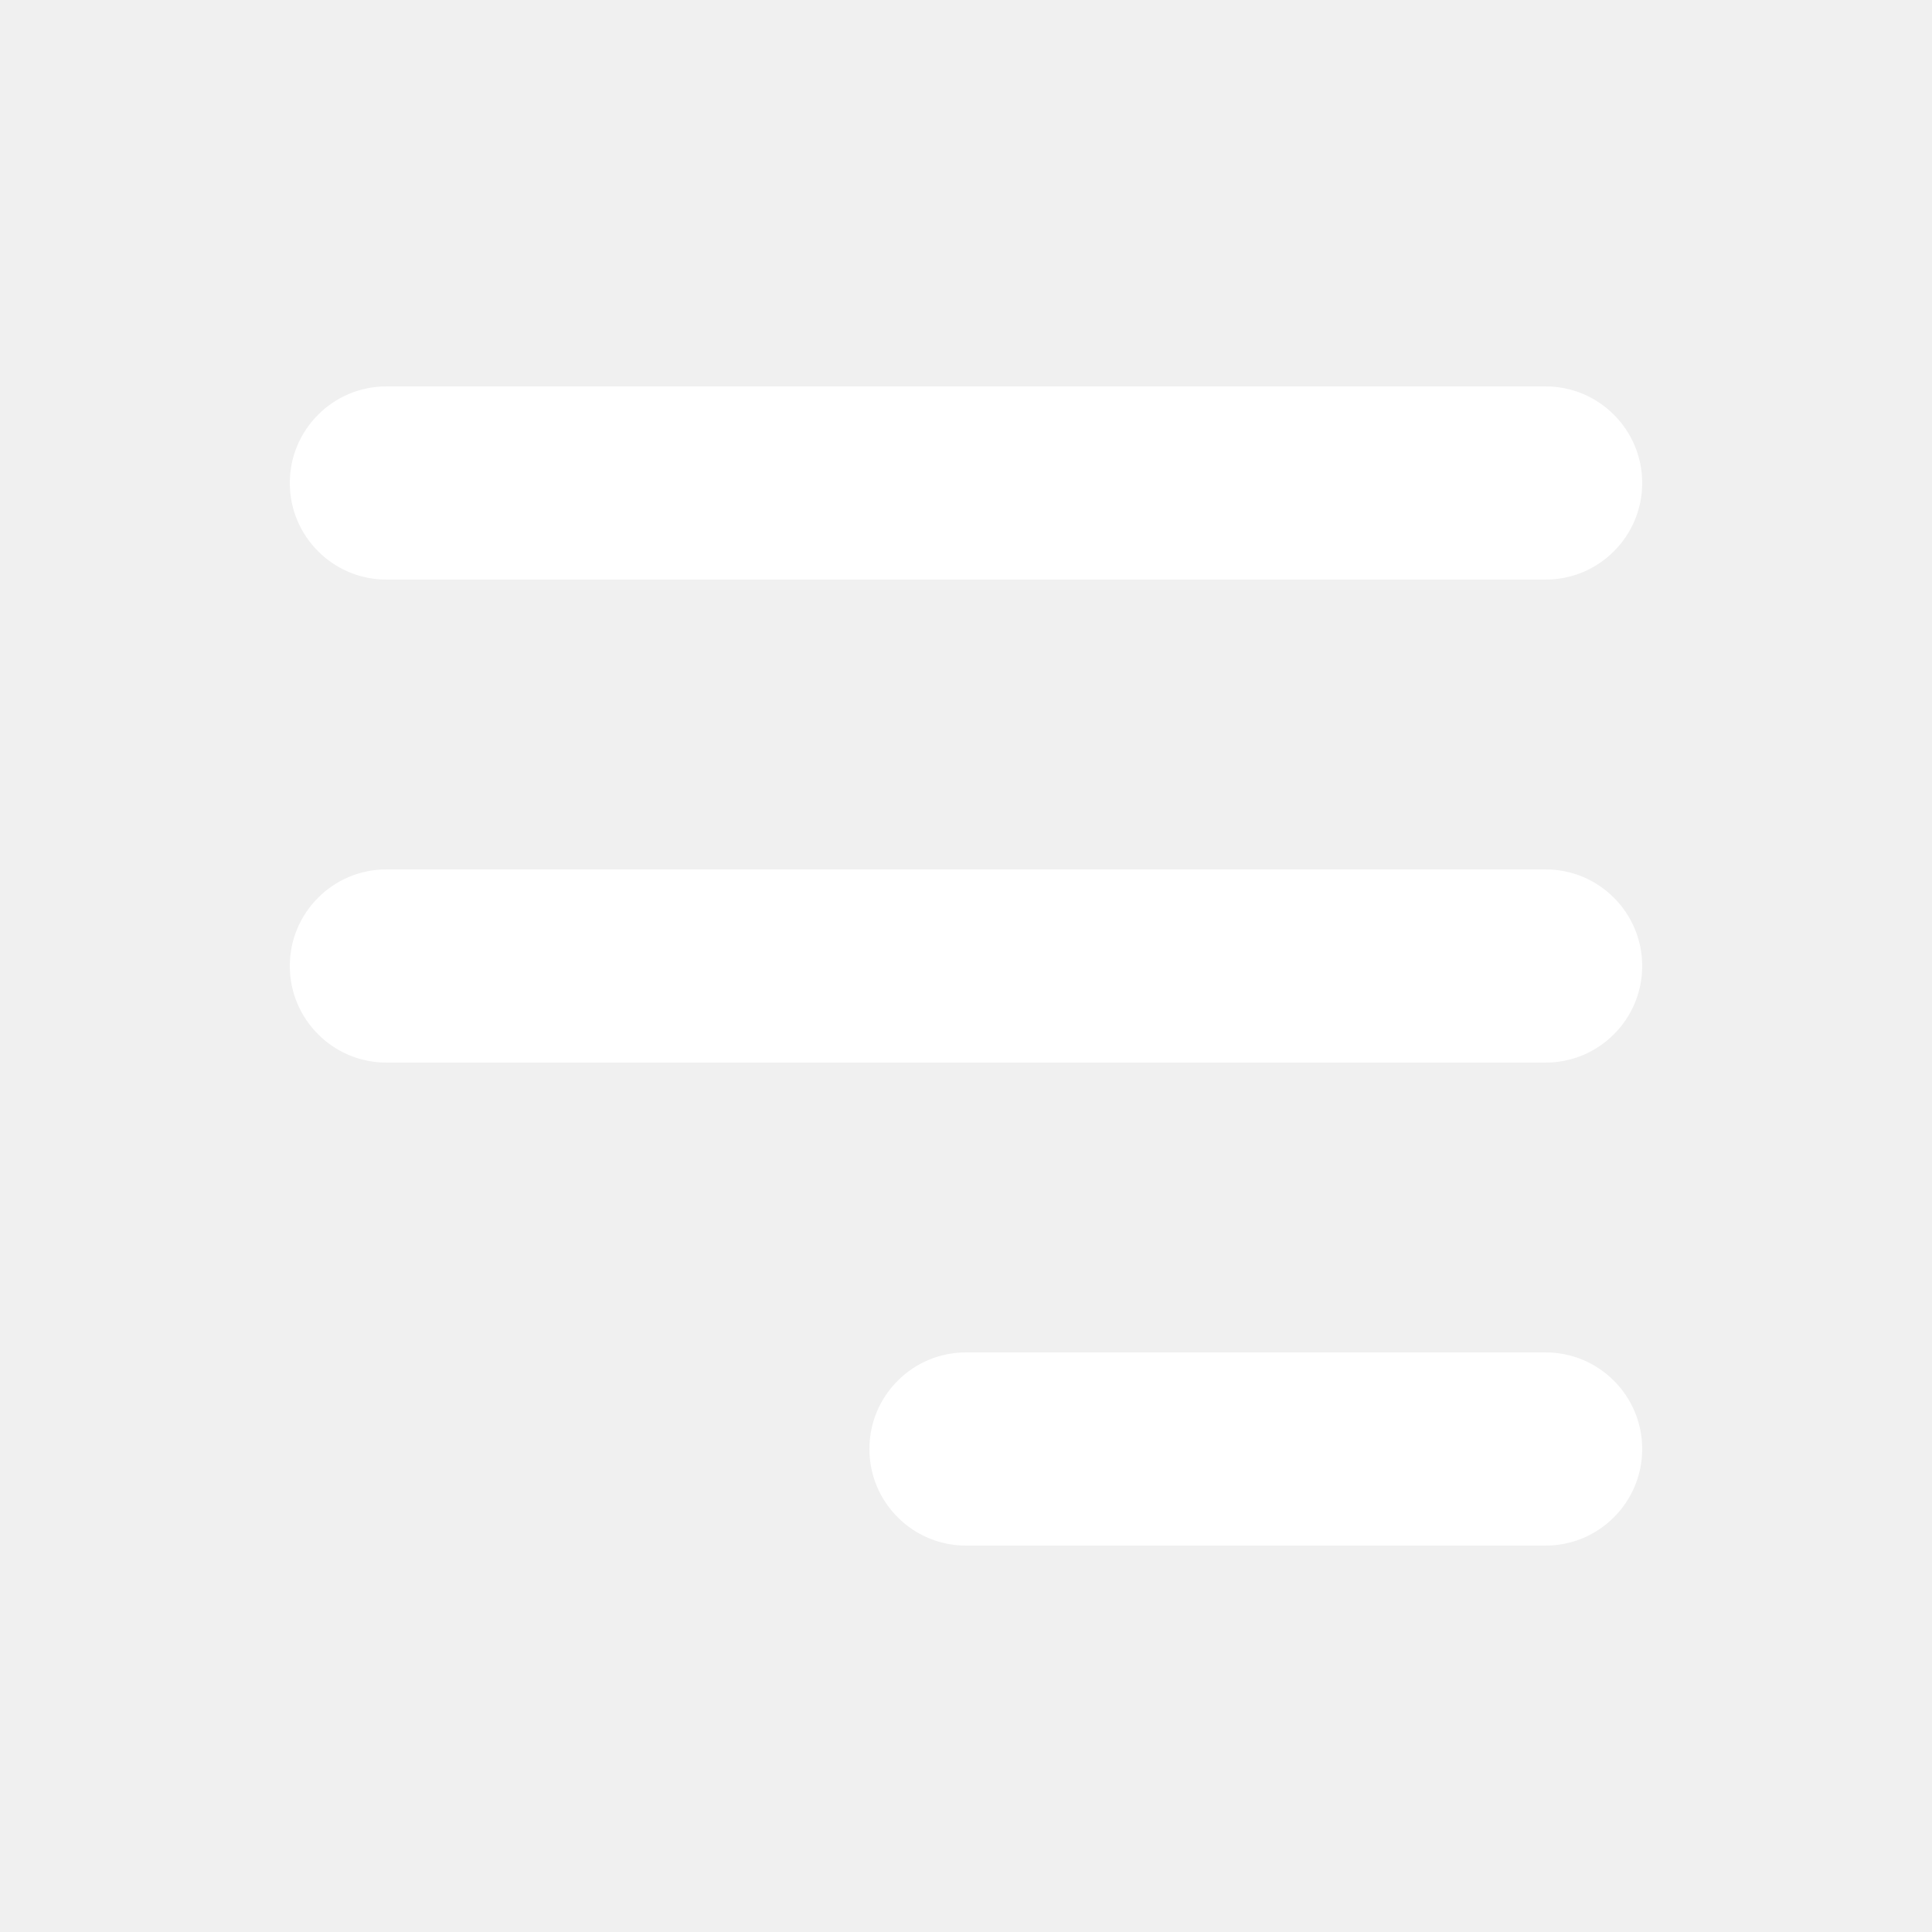
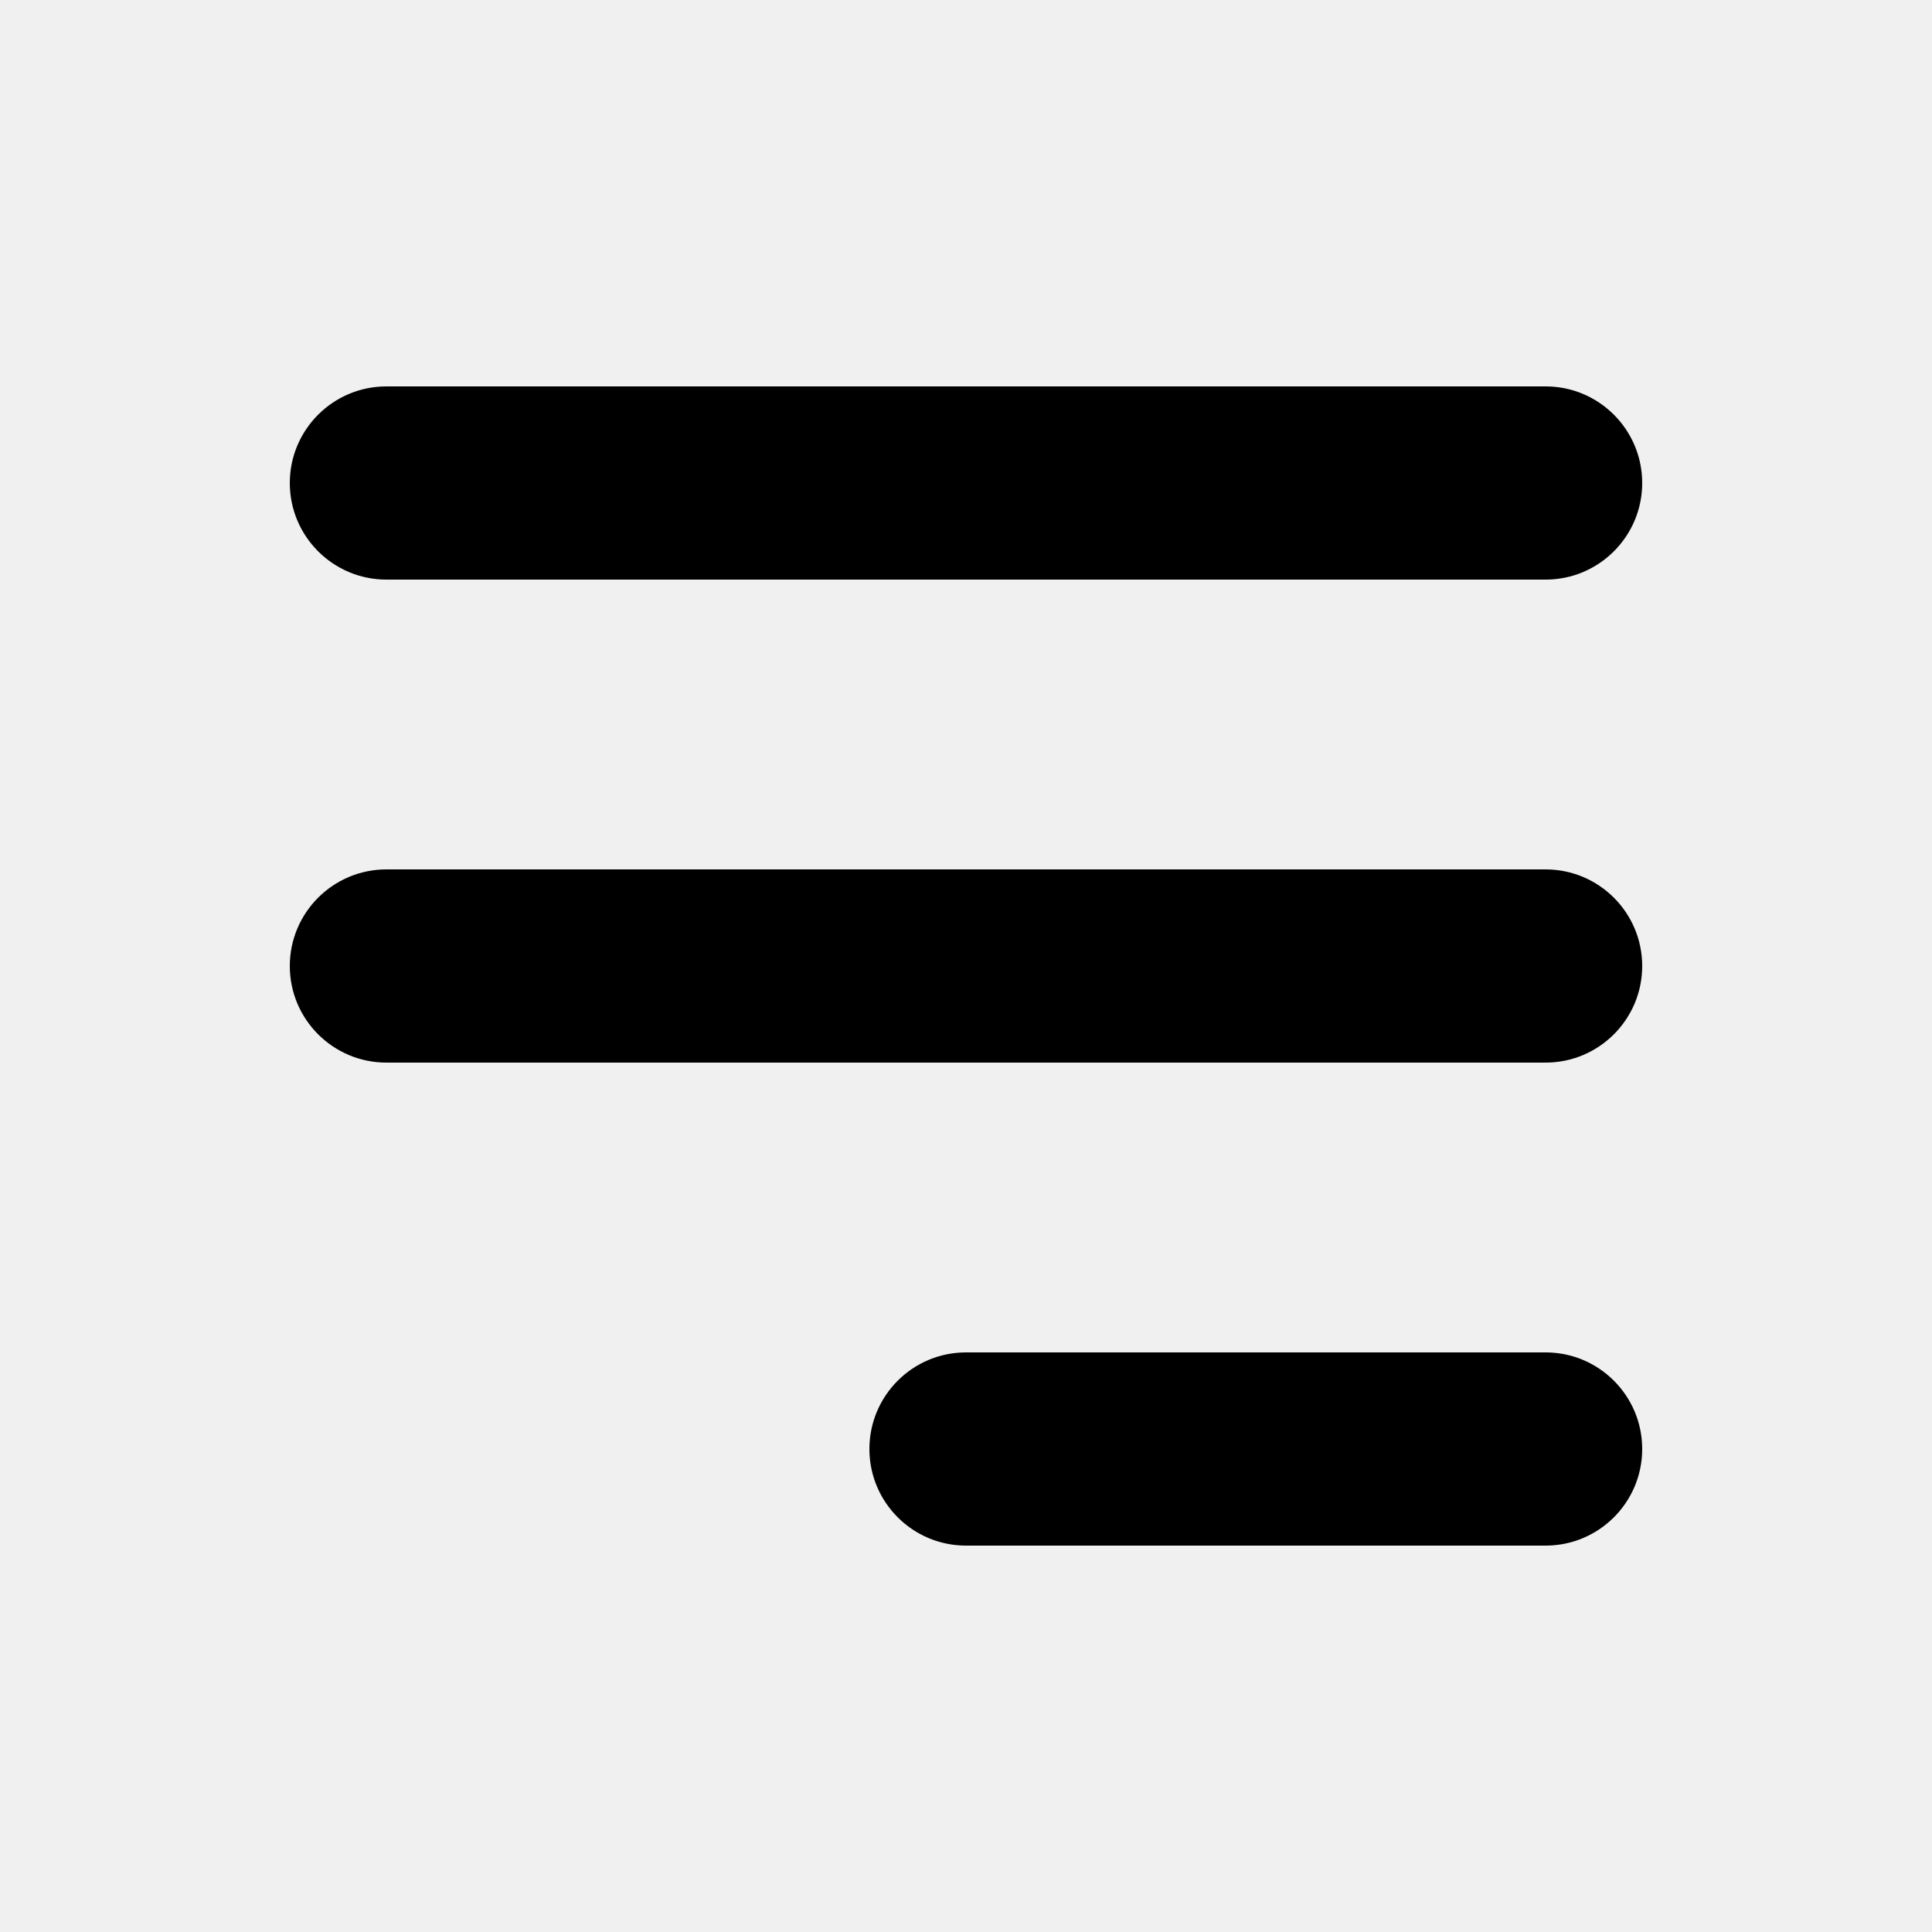
<svg xmlns="http://www.w3.org/2000/svg" fill="none" height="20" viewBox="0 0 20 20" width="20">
-   <path clip-rule="evenodd" d="M3 5C3 4.448 3.448 4 4 4H16C16.552 4 17 4.448 17 5C17 5.552 16.552 6 16 6H4C3.448 6 3 5.552 3 5Z" fill="#fff" fill-rule="evenodd" />
-   <path clip-rule="evenodd" d="M3 10C3 9.448 3.448 9 4 9H16C16.552 9 17 9.448 17 10C17 10.552 16.552 11 16 11H4C3.448 11 3 10.552 3 10Z" fill="#fff" fill-rule="evenodd" />
-   <path clip-rule="evenodd" d="M9 15C9 14.448 9.448 14 10 14H16C16.552 14 17 14.448 17 15C17 15.552 16.552 16 16 16H10C9.448 16 9 15.552 9 15Z" fill="#fff" fill-rule="evenodd" />
+   <path clip-rule="evenodd" d="M3 5C3 4.448 3.448 4 4 4H16C16.552 4 17 4.448 17 5C17 5.552 16.552 6 16 6H4C3.448 6 3 5.552 3 5Z" fill="#000" fill-rule="evenodd" />
+   <path clip-rule="evenodd" d="M3 10C3 9.448 3.448 9 4 9H16C16.552 9 17 9.448 17 10C17 10.552 16.552 11 16 11H4C3.448 11 3 10.552 3 10Z" fill="#000" fill-rule="evenodd" />
+   <path clip-rule="evenodd" d="M9 15C9 14.448 9.448 14 10 14H16C16.552 14 17 14.448 17 15C17 15.552 16.552 16 16 16H10C9.448 16 9 15.552 9 15Z" fill="#000" fill-rule="evenodd" />
</svg>
